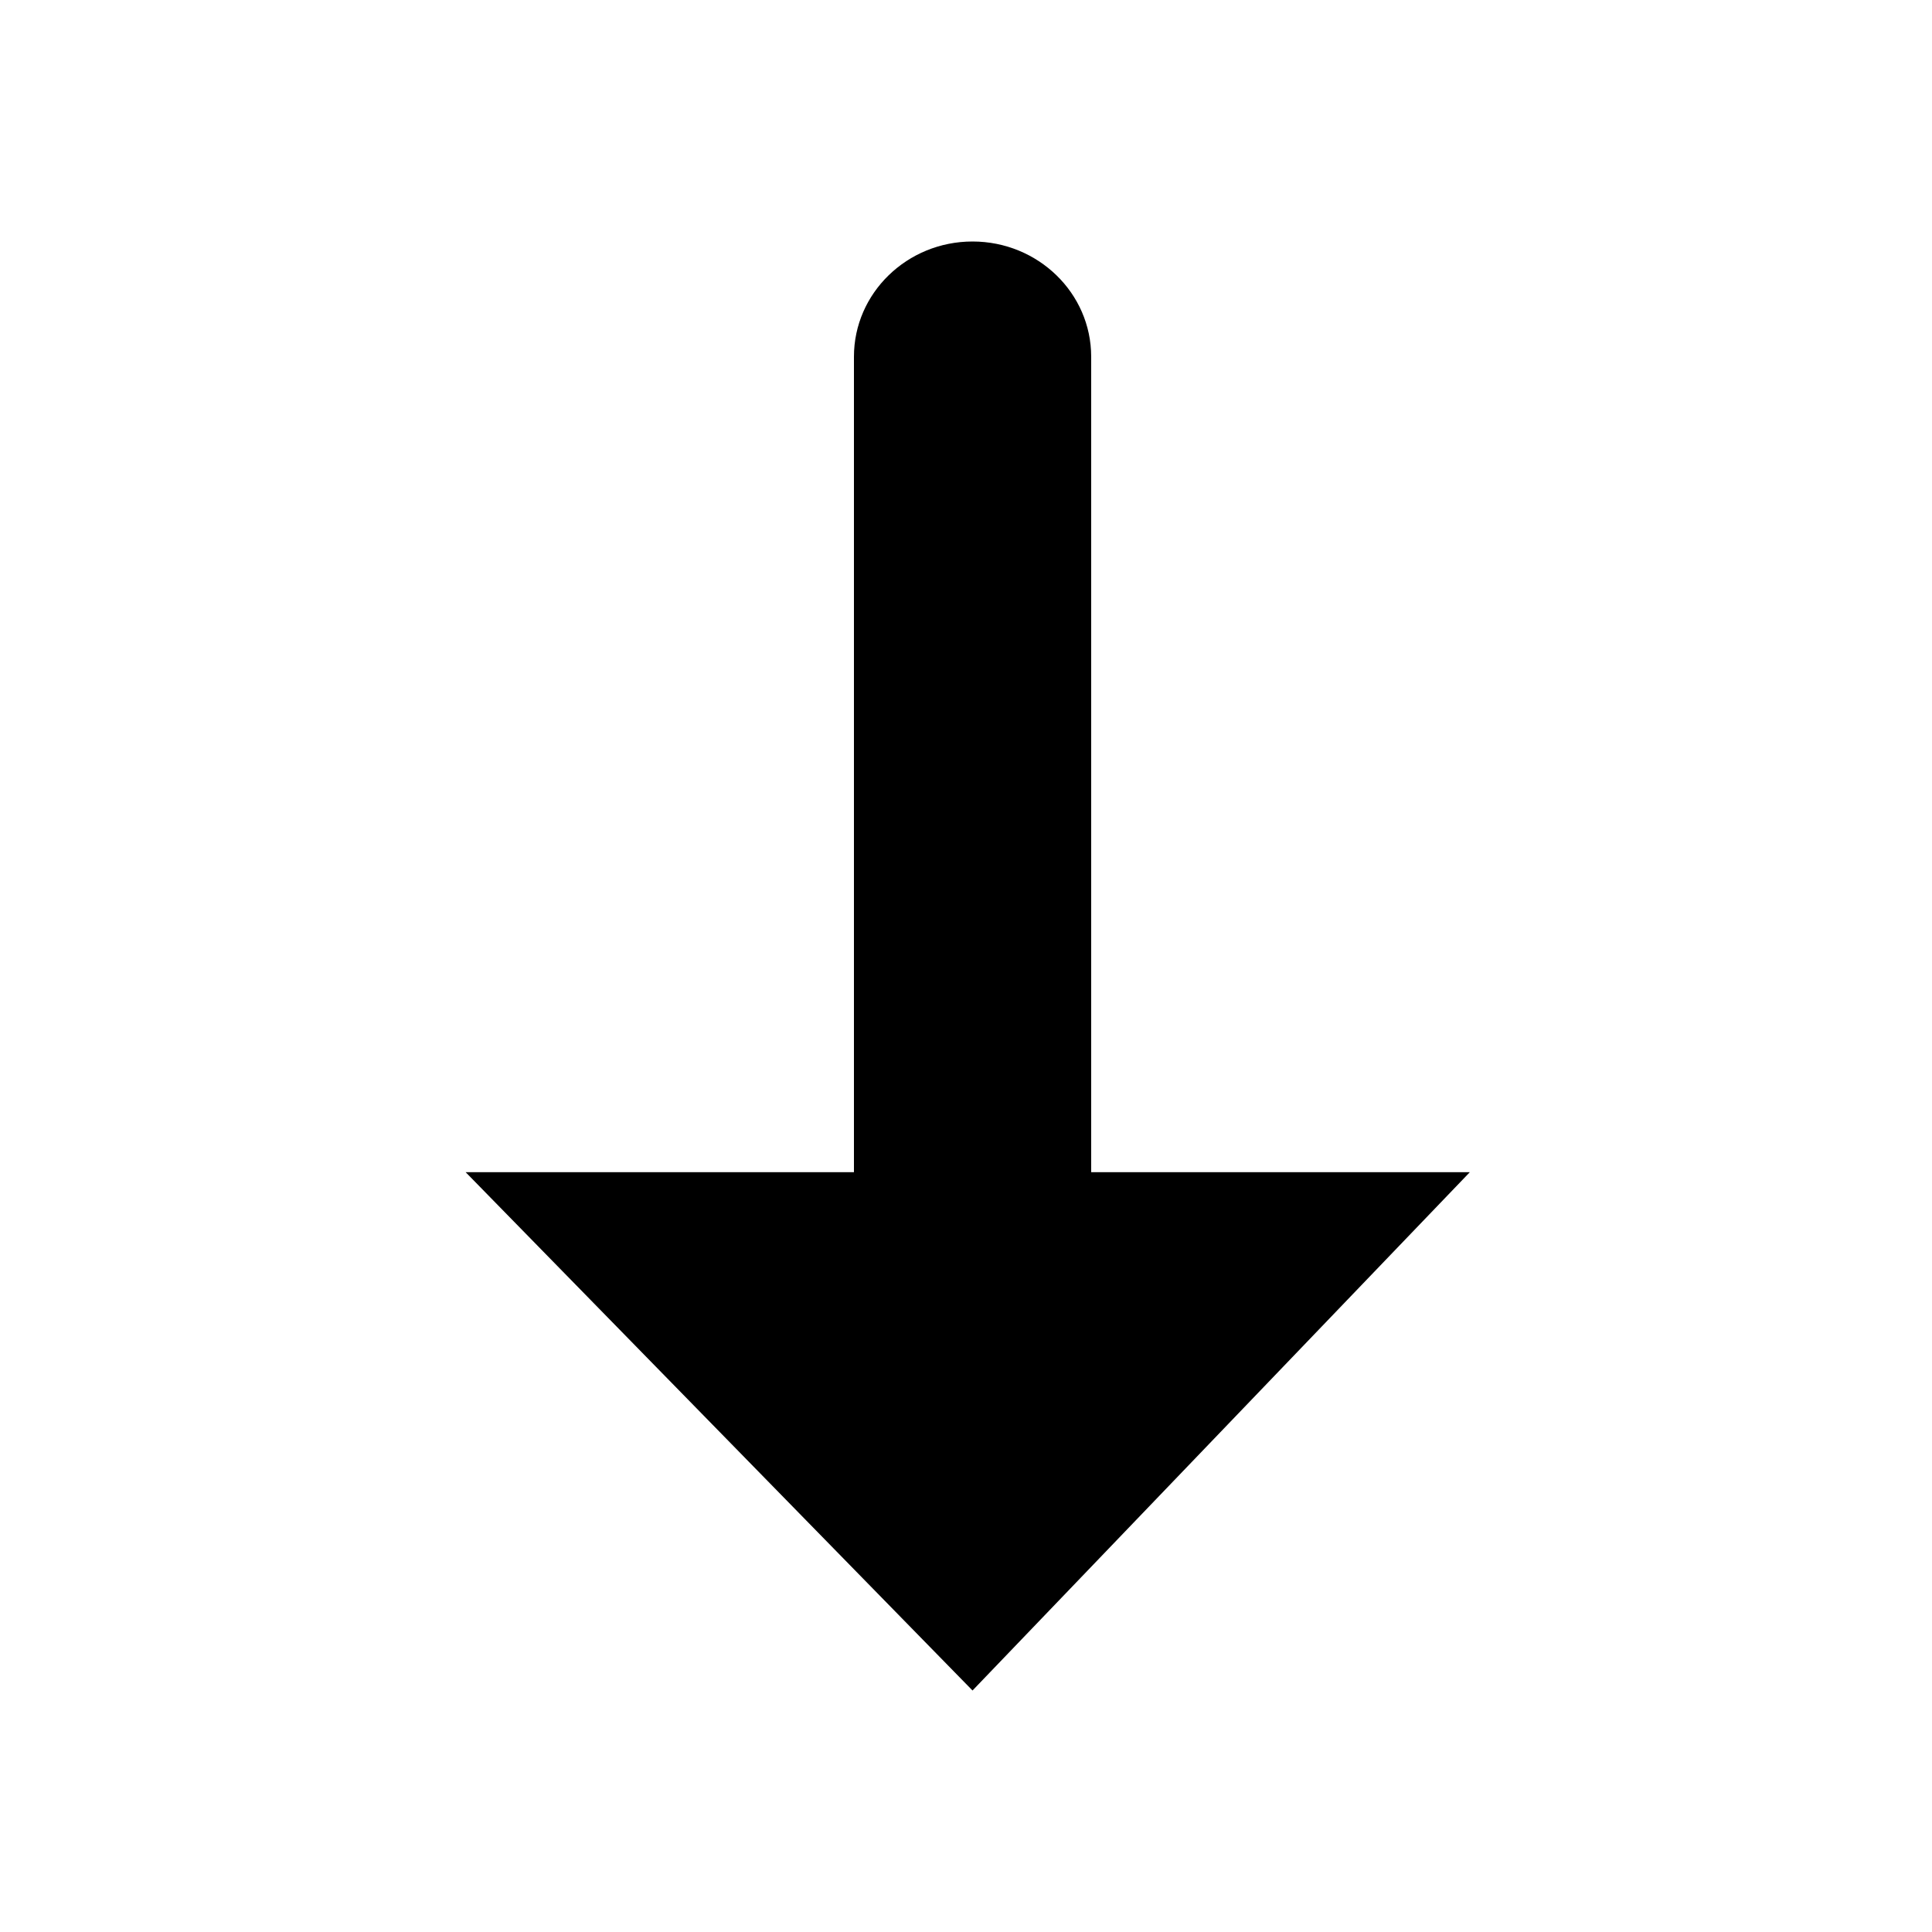
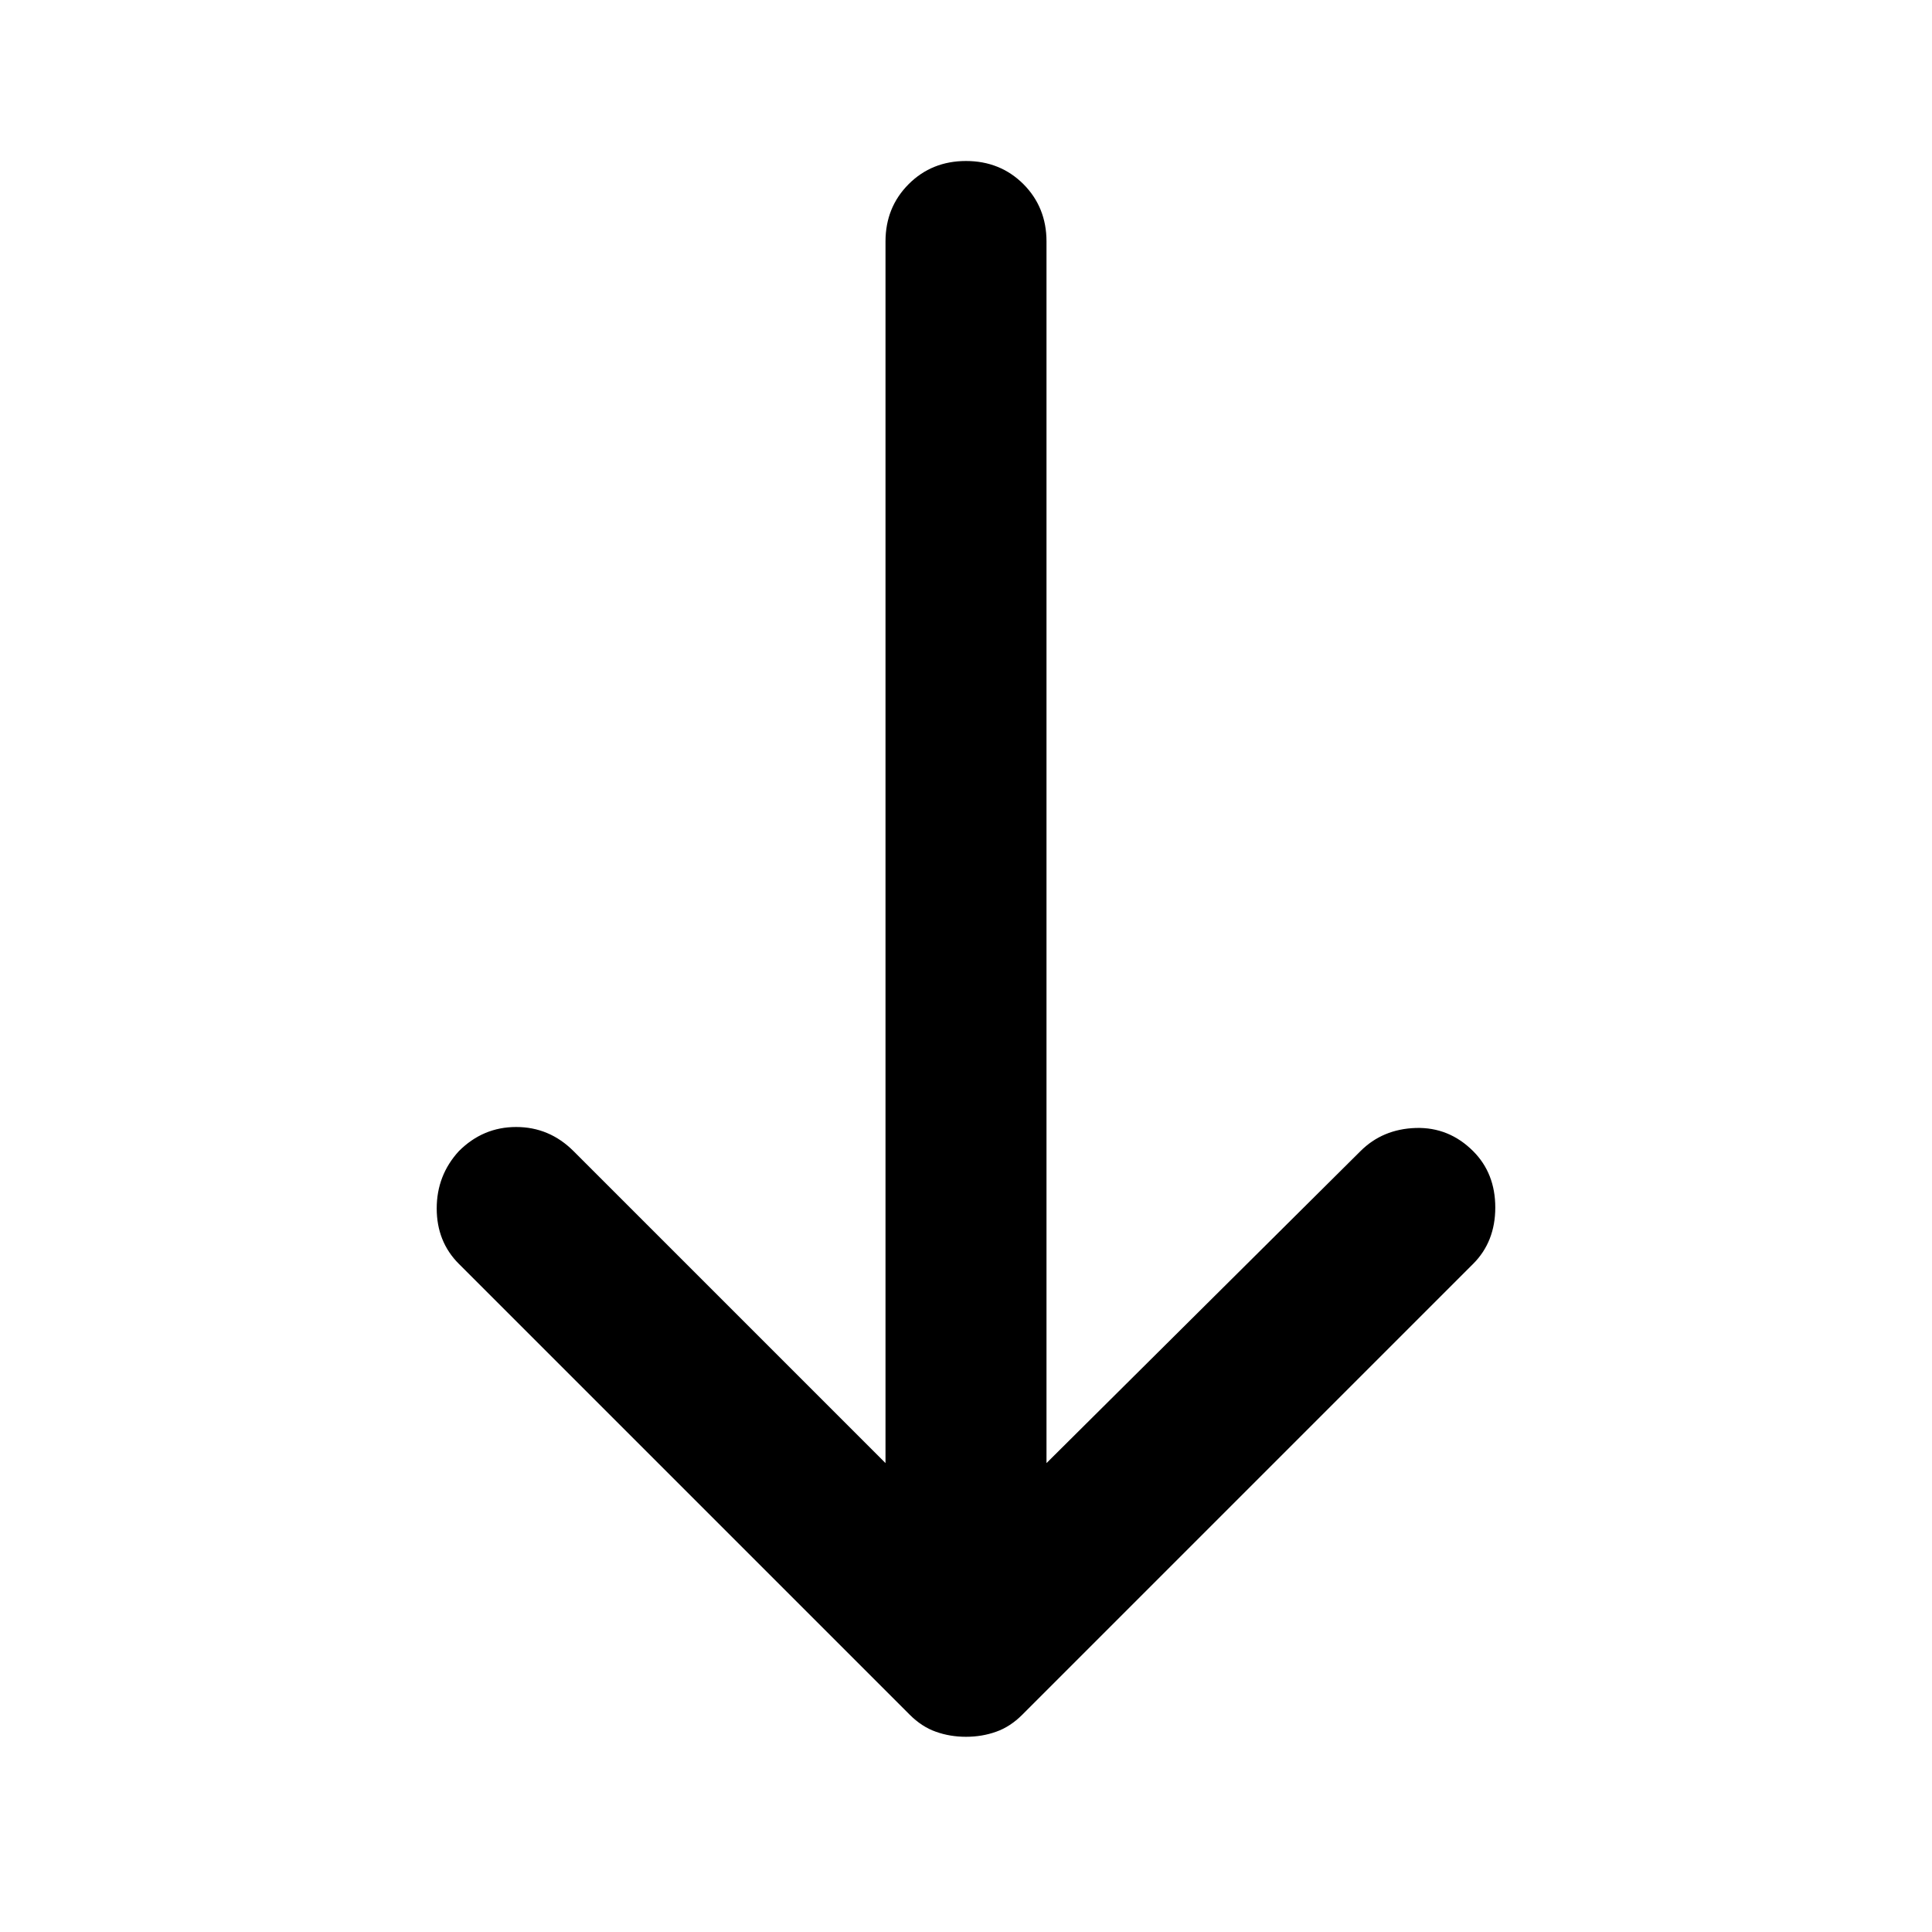
- <svg xmlns="http://www.w3.org/2000/svg" width="24px" height="24px" viewBox="0 0 24 24" version="1.1">
-   <defs />
-   <g id="Icons" stroke="none" stroke-width="1" fill-rule="evenodd">
-     <g id="MC-icon-set" transform="translate(-24, -1032)" fill="#000000">
-       <g id="Directions" transform="translate(24, 888)">
-         <g id="Arrow-Down" transform="translate(0, 144)">
-           <path d="M18.259,14.561 L15.765,14.561 L13.555,14.561 L13.555,4.431 C13.555,3.641 12.895,3 12.081,3 C11.268,3 10.608,3.641 10.608,4.431 L10.608,14.561 L8.398,14.561 L5.784,14.561 L12.081,21 L18.259,14.561 Z" id="shape" />
-         </g>
-       </g>
-     </g>
-   </g>
+ <svg xmlns="http://www.w3.org/2000/svg" width="24" height="24" viewBox="0 0 24 24">
+   <path d="M12 21.575C11.867 21.575 11.742 21.554 11.625 21.512C11.508 21.471 11.4 21.4 11.3 21.3L5.7 15.7C5.517 15.517 5.425 15.287 5.425 15.012C5.425 14.737 5.517 14.5 5.7 14.3C5.9 14.1 6.137 14 6.412 14C6.687 14 6.925 14.1 7.125 14.3L11 18.175V3C11 2.717 11.096 2.479 11.288 2.287C11.479 2.096 11.717 2 12 2C12.283 2 12.521 2.096 12.713 2.287C12.904 2.479 13 2.717 13 3V18.175L16.9 14.3C17.083 14.117 17.312 14.021 17.587 14.012C17.862 14.004 18.1 14.1 18.3 14.3C18.483 14.483 18.575 14.717 18.575 15C18.575 15.283 18.483 15.517 18.3 15.7L12.7 21.3C12.6 21.4 12.492 21.471 12.375 21.512C12.258 21.554 12.133 21.575 12 21.575Z" fill="black" />
</svg>
